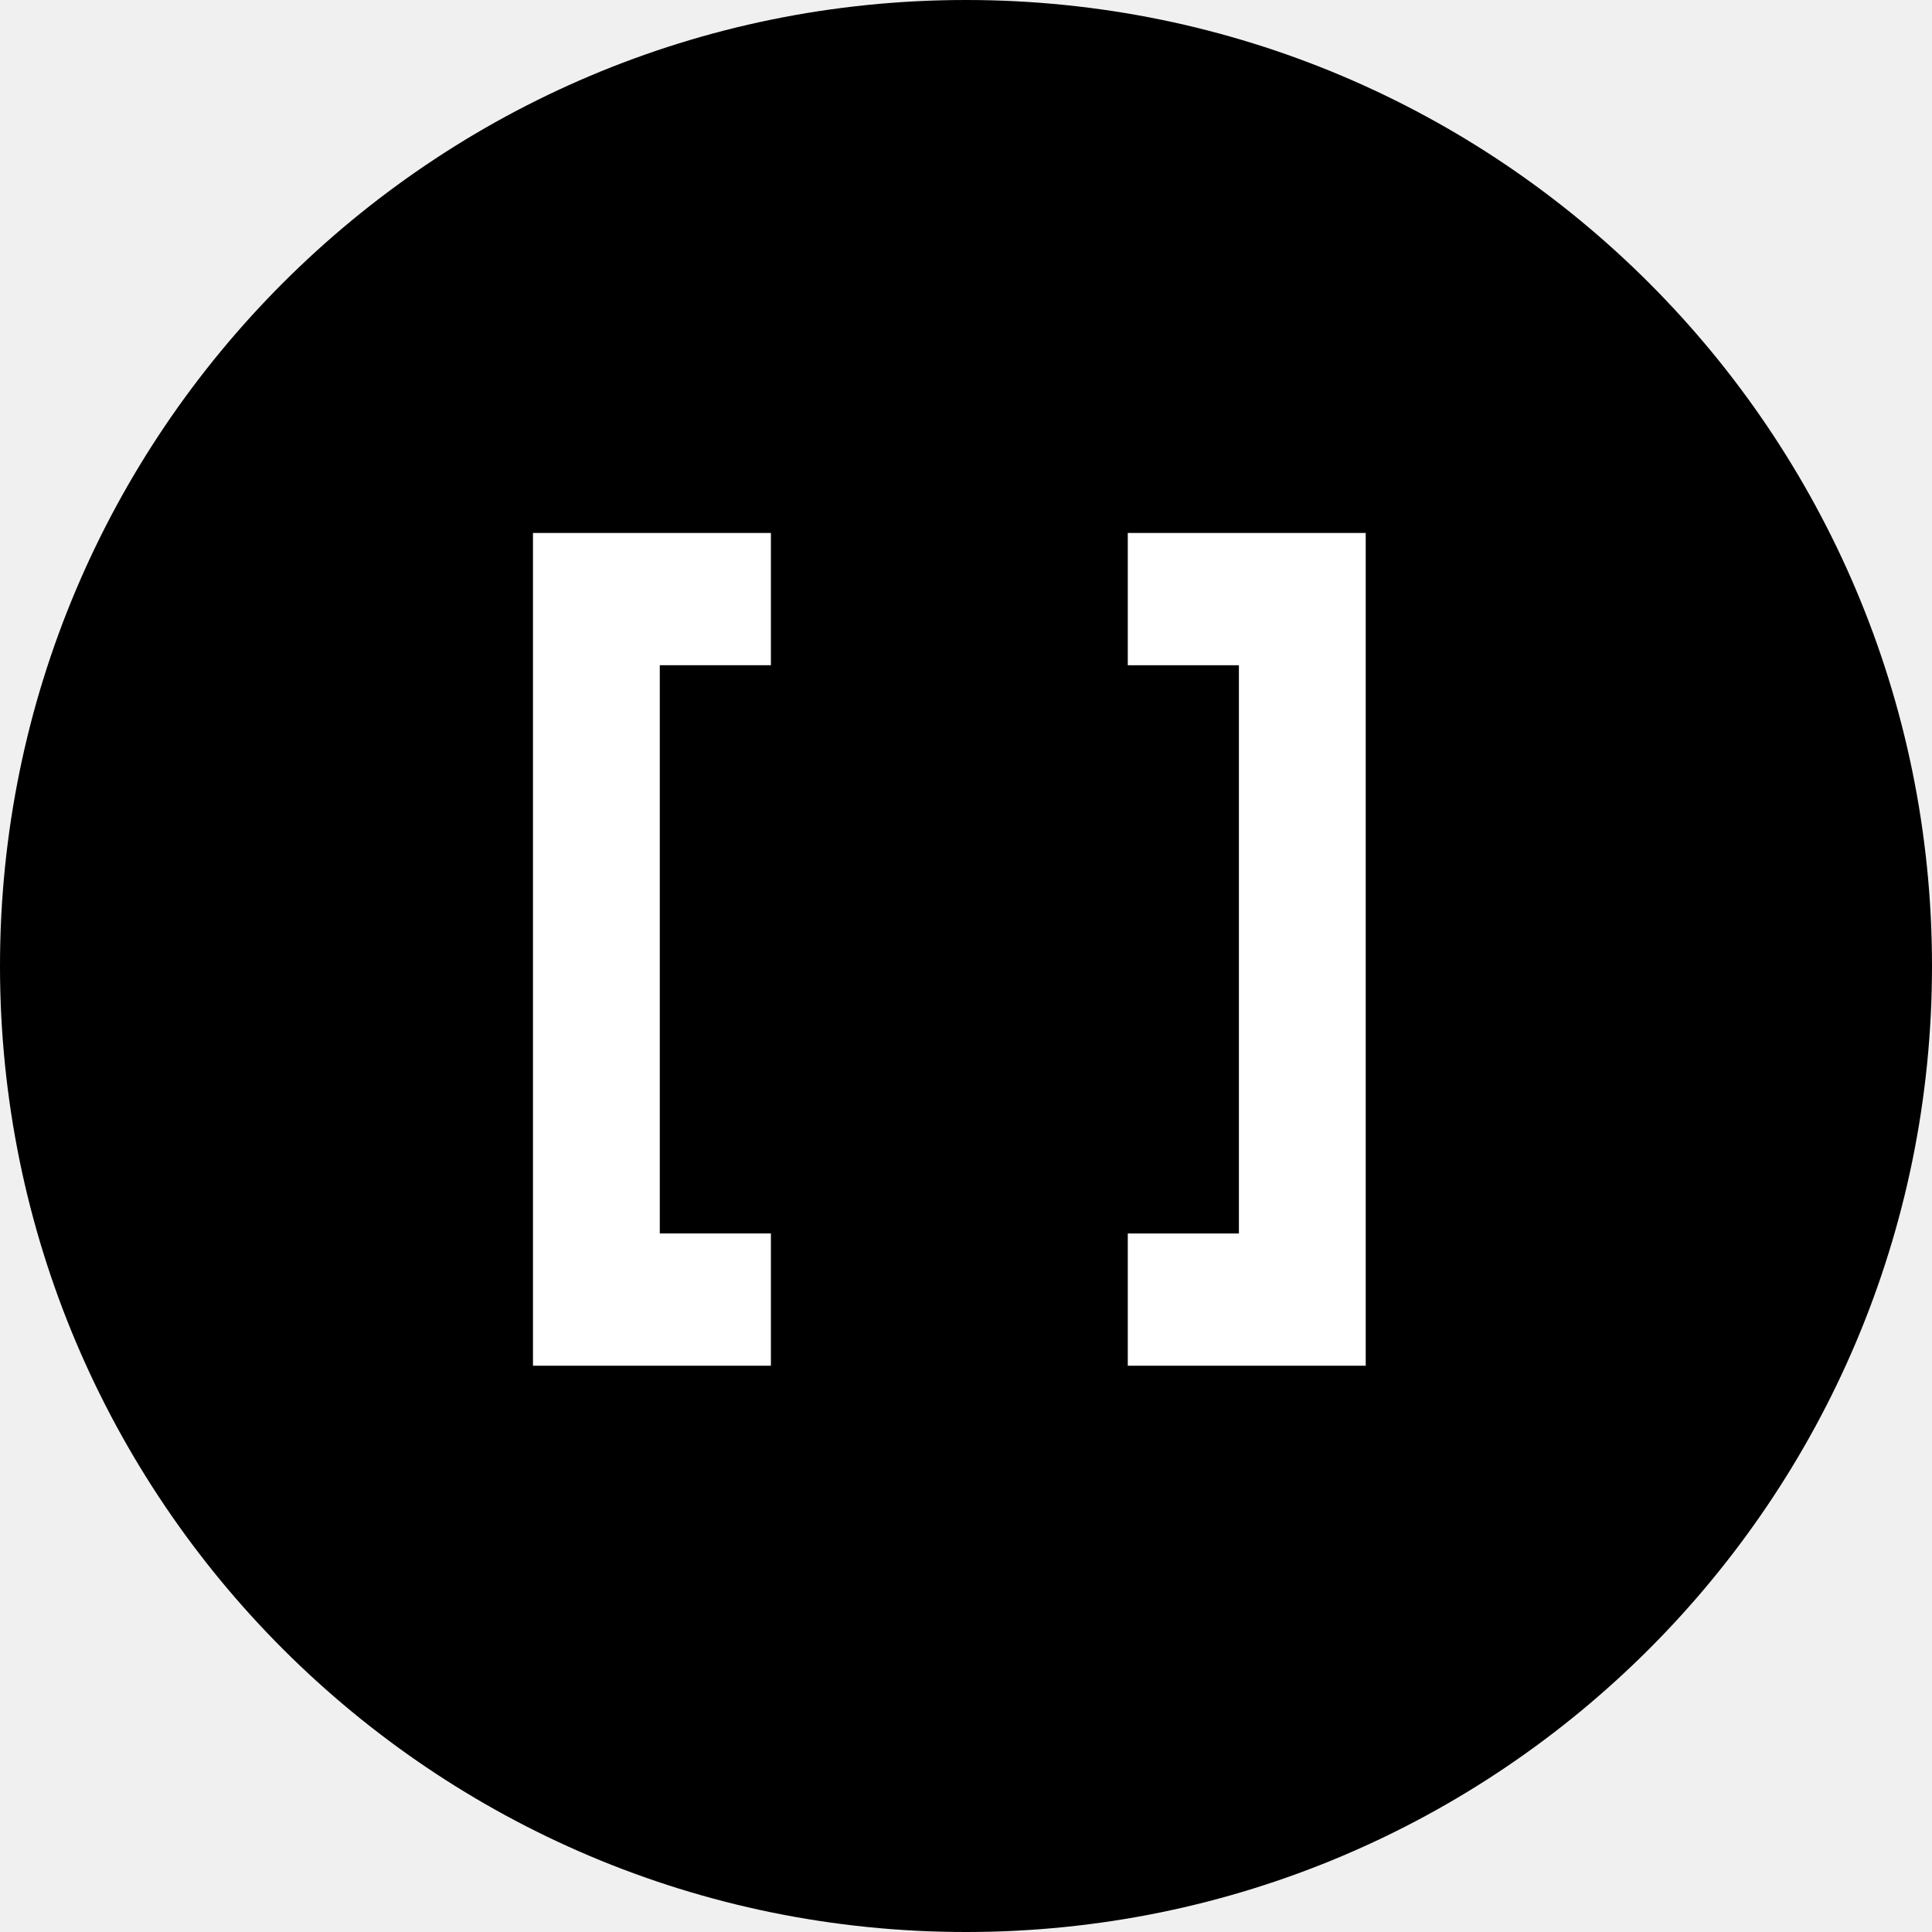
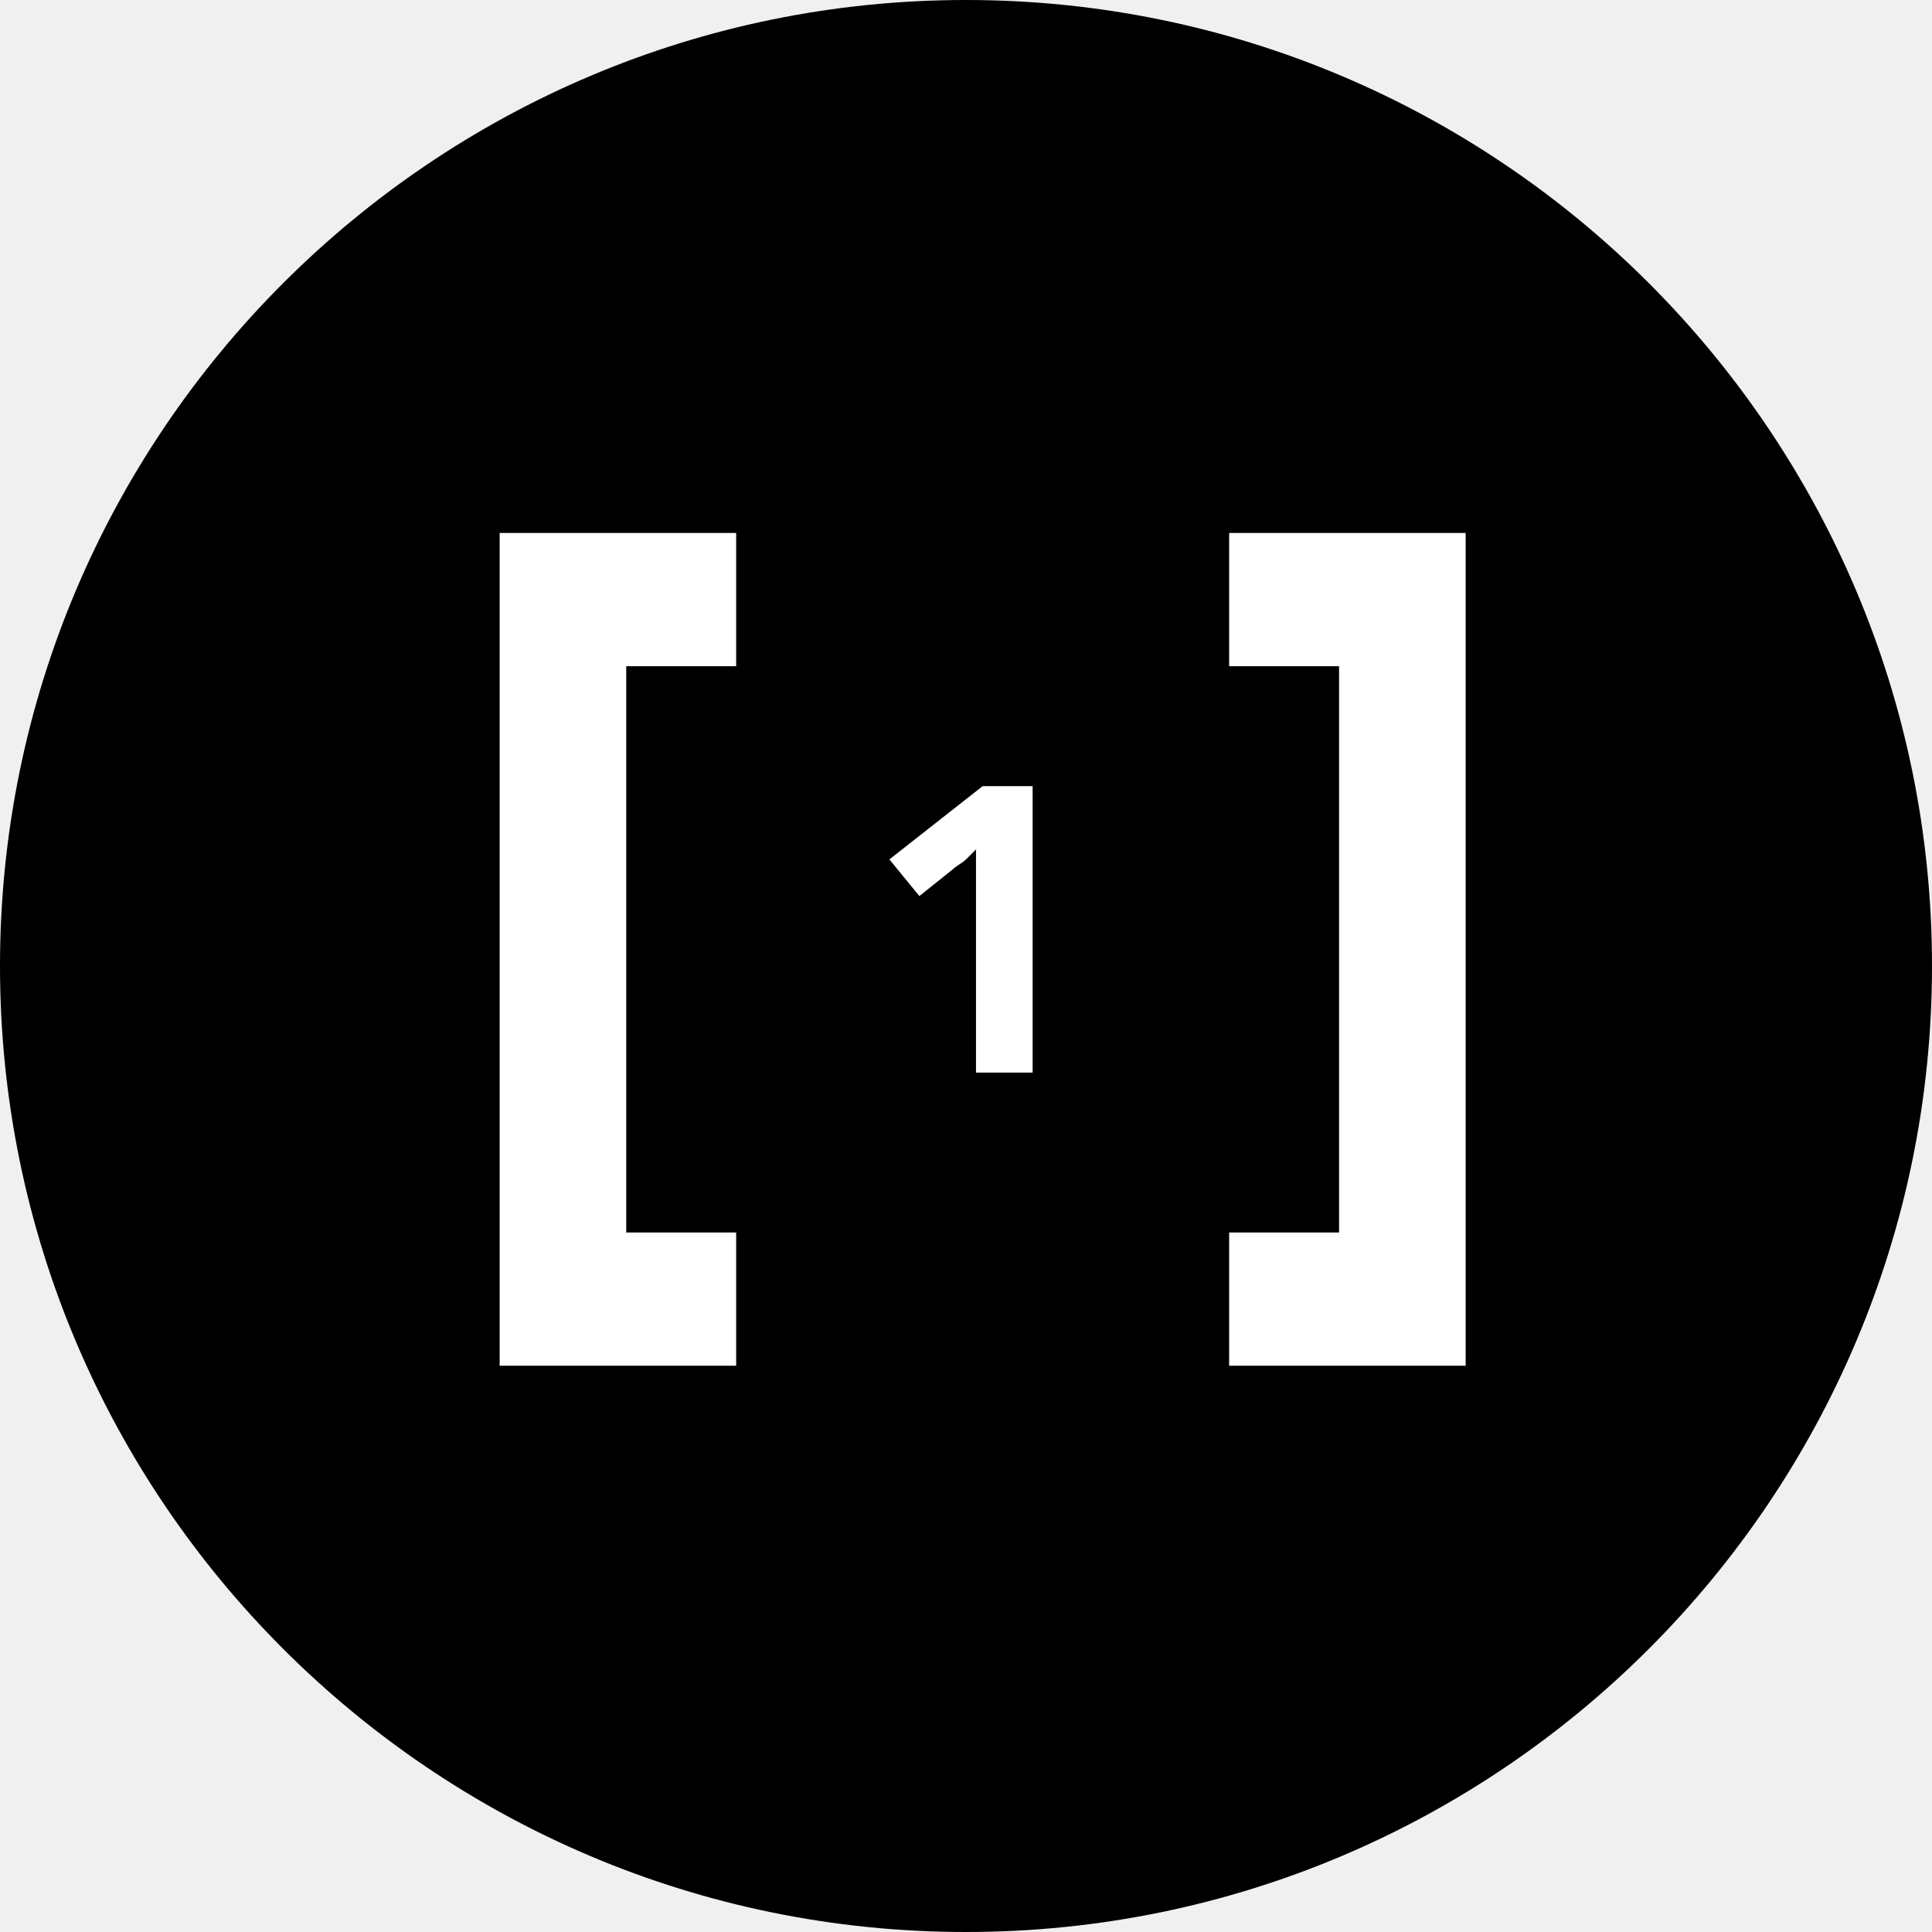
- <svg xmlns="http://www.w3.org/2000/svg" width="58" height="58">
-   <path d="M29 58c16.016 0 29-12.984 29-29S45.016 0 29 0 0 12.984 0 29s12.984 29 29 29z" />
-   <path d="M33.857 16v3.971h3.336V37.03h-3.336V41H41V16h-7.143zM16 16v25h7.143v-3.971h-3.336V19.97h3.336V16H16z" fill="#FFF" />
+ <svg xmlns="http://www.w3.org/2000/svg" xmlns:xlink="http://www.w3.org/1999/xlink" version="1.1" id="Layer_1" x="0" y="0" viewBox="0 0 58 58" xml:space="preserve">
+   <style>
+     .st2{fill-rule:evenodd;clip-rule:evenodd;fill:#fff}
+   </style>
+   <defs>
+     <path id="SVGID_1_" d="M0 0h58v58H0z" />
+   </defs>
+   <clipPath id="SVGID_2_">
+     <use xlink:href="#SVGID_1_" overflow="visible" />
+   </clipPath>
+   <g id="_x31_" clip-path="url(#SVGID_2_)">
+     <path id="Oval" d="M29 58c16 0 29-13 29-29S45 0 29 0 0 13 0 29s13 29 29 29z" fill-rule="evenodd" clip-rule="evenodd" />
+     <path id="Fill-1" class="st2" d="M36.9 16v4h3.3v17h-3.3v4H44V16h-7.1z" />
+     <path id="Fill-2" class="st2" d="M15 16v25h7.1v-4h-3.3V20h3.3v-4H15z" />
+     <path d="M31.1 32.2h-1.8v-5-.8-.9l-.3.3c-.1.1-.3.2-.4.3l-1 .8-.9-1.1 2.8-2.2H31v8.6z" fill="#fff" />
+   </g>
</svg>
